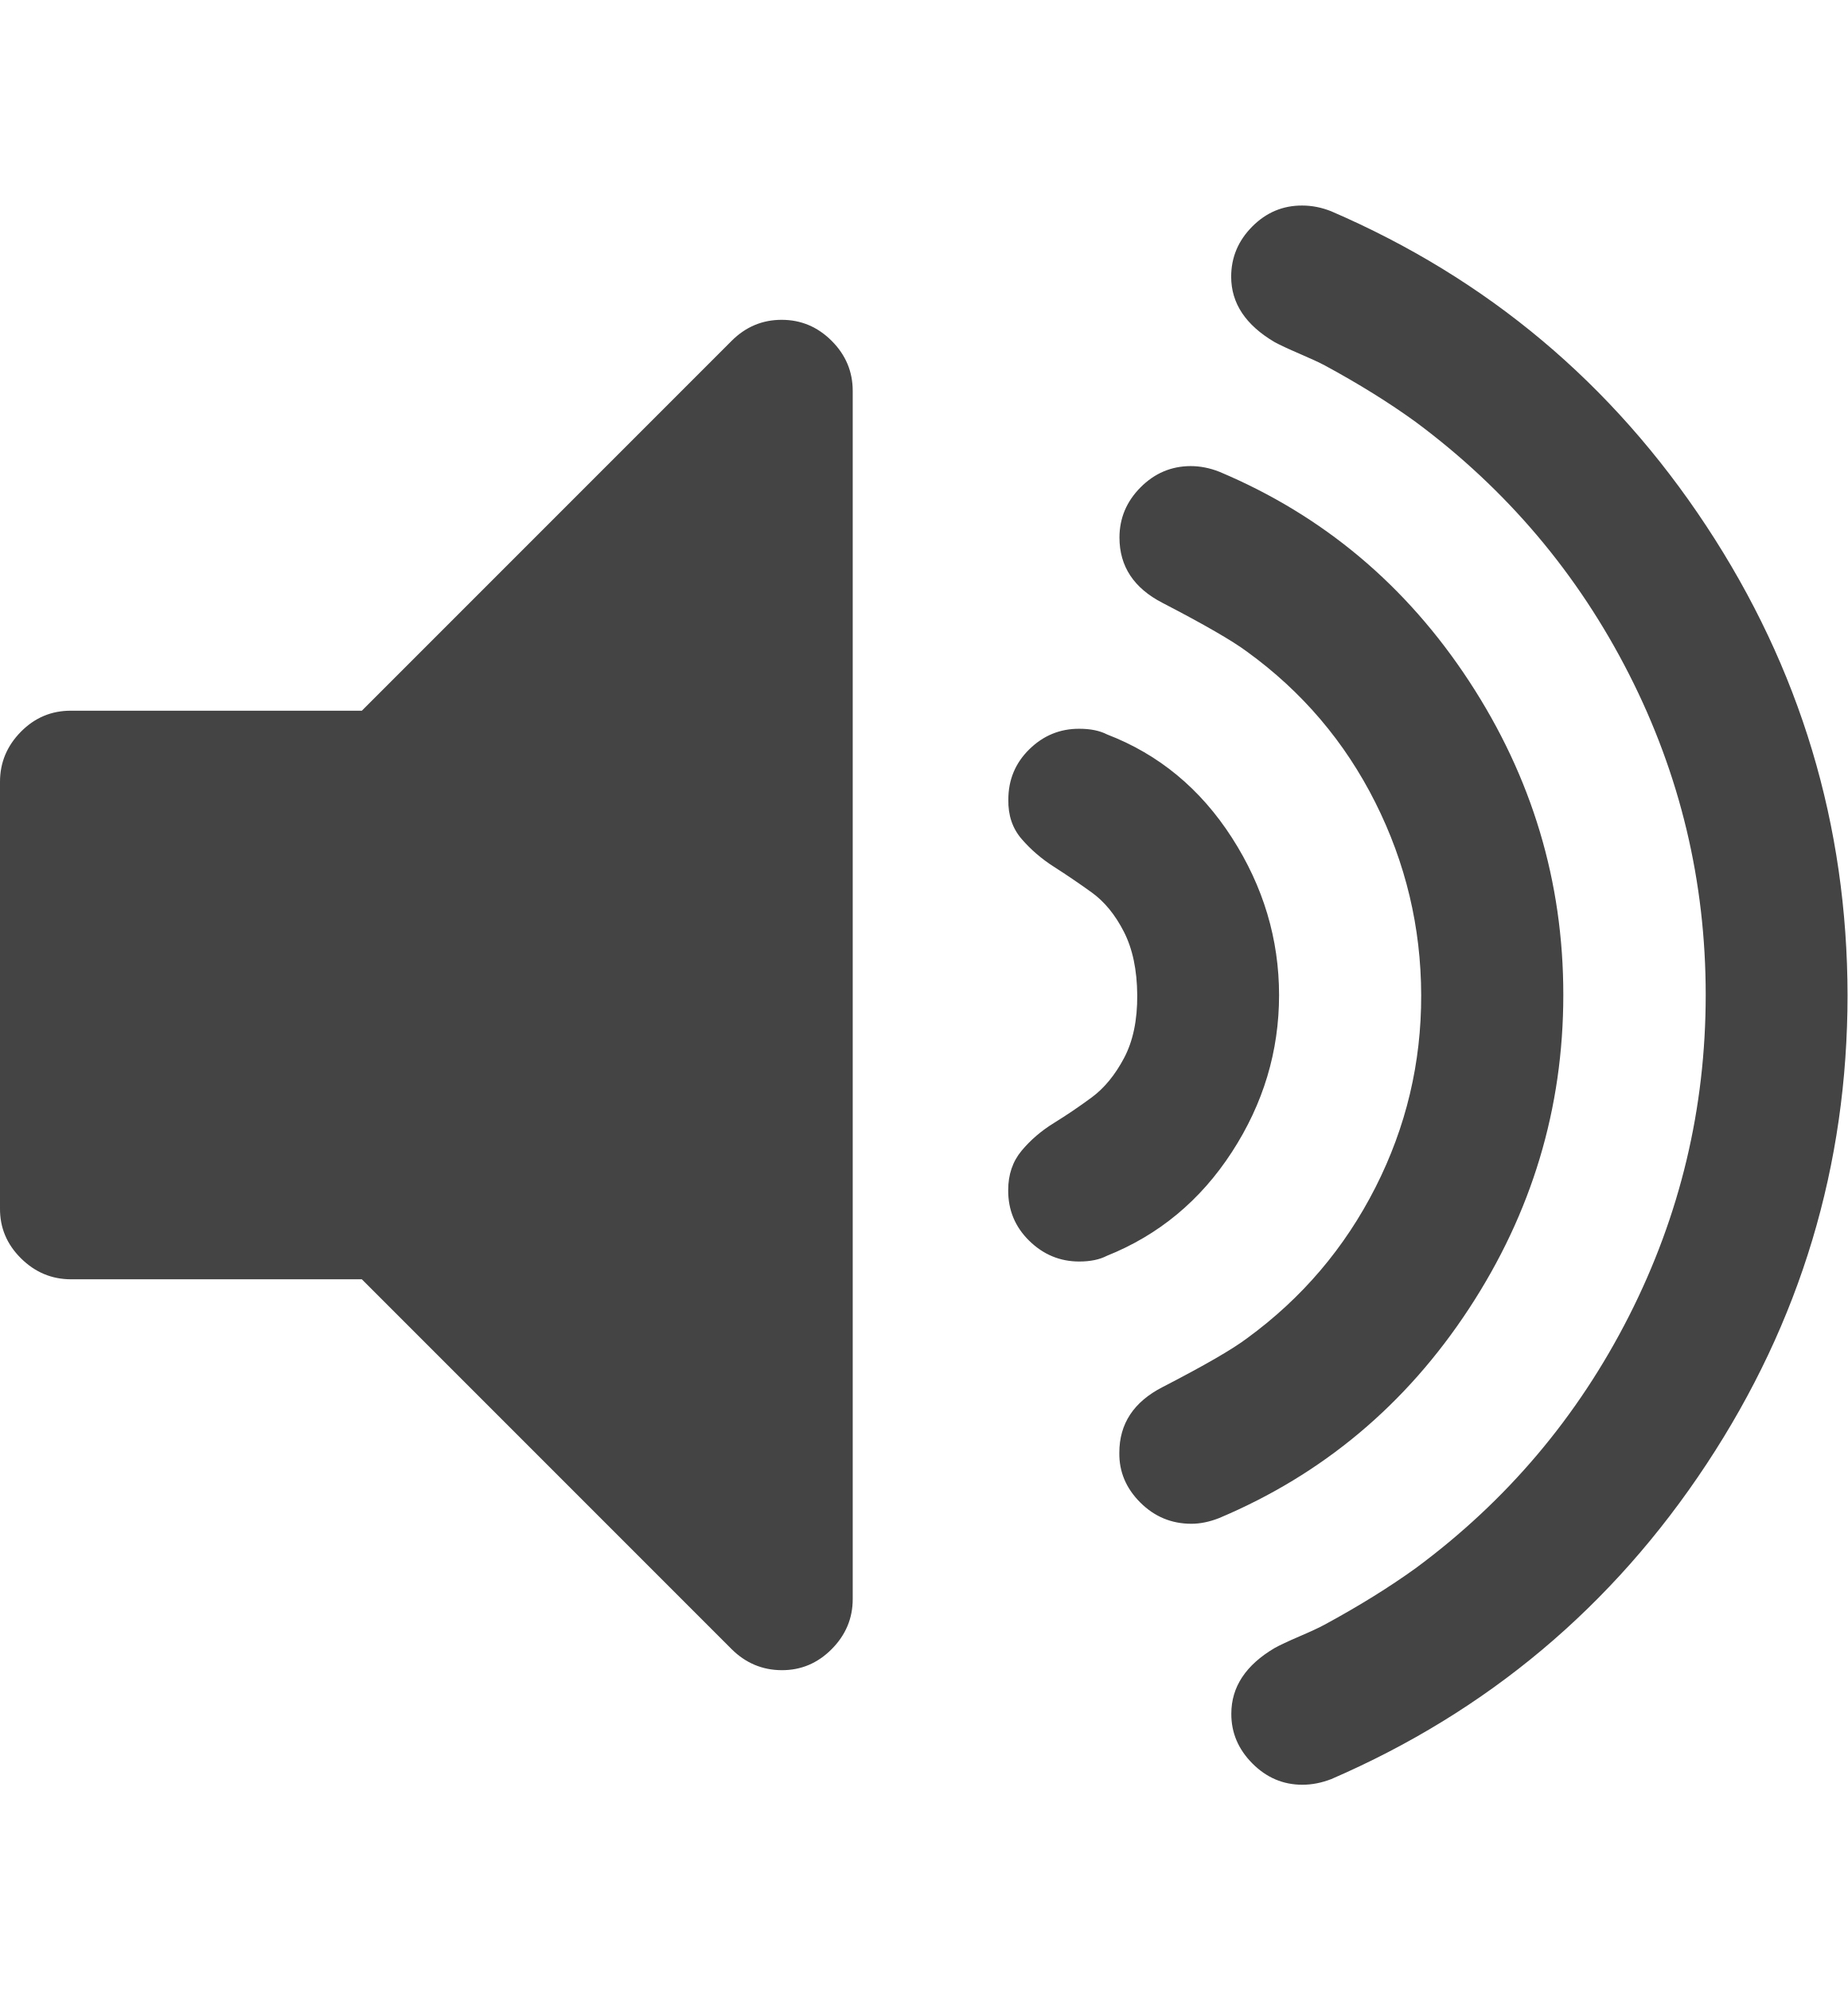
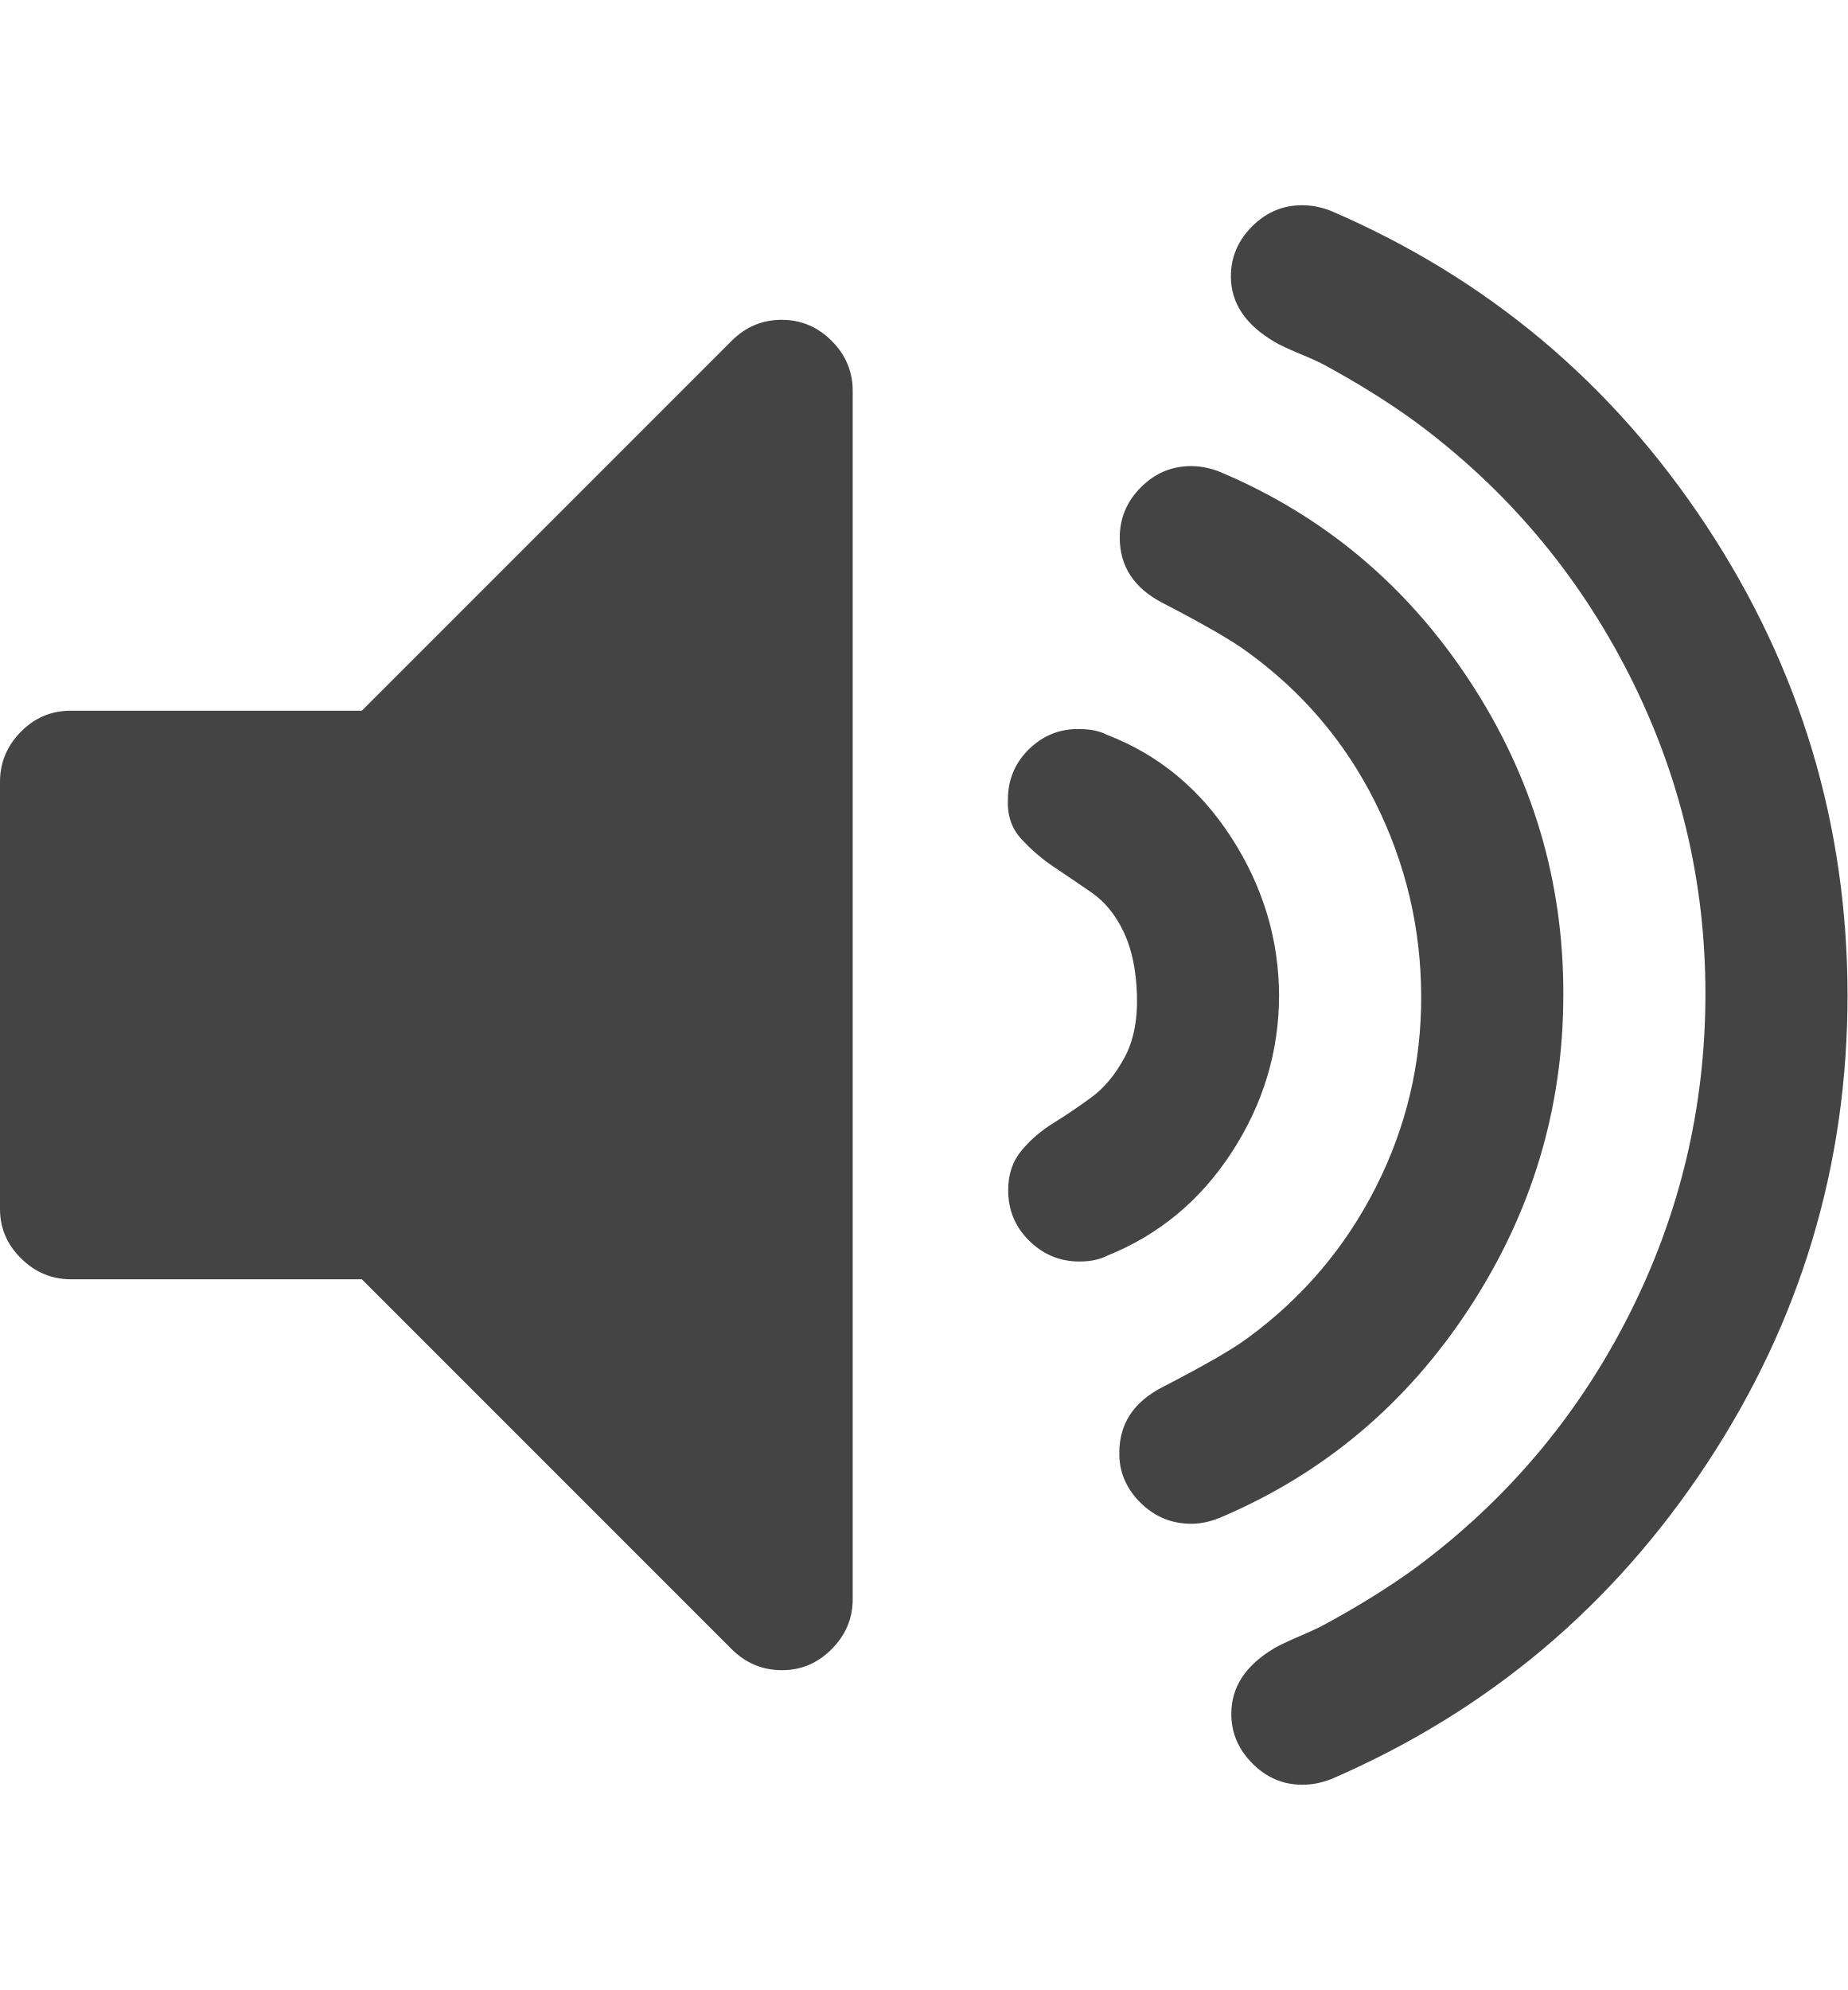
<svg xmlns="http://www.w3.org/2000/svg" width="13" height="14" viewBox="0 0 13 14">
-   <path fill="#444" d="M6 2.75v8.5q0 .203-.148.352t-.352.148-.352-.148L2.546 9H.5q-.204 0-.353-.148T0 8.5v-3q0-.203.147-.352T.5 5h2.046l2.602-2.602q.148-.148.352-.148t.352.148T6 2.75zM9 7q0 .594-.332 1.105t-.88.73q-.077.04-.194.04-.203 0-.352-.146t-.148-.356q0-.164.094-.277t.227-.195.266-.18.228-.277T8.002 7t-.094-.445-.227-.277-.265-.18-.227-.195-.094-.277q0-.21.148-.355t.352-.144q.117 0 .195.04.546.21.878.726T9 7.002zm2 0q0 1.195-.664 2.207T8.578 10.68q-.102.04-.195.04-.21 0-.36-.15t-.147-.35q0-.306.305-.462.44-.227.595-.344.578-.422.902-1.06T10 7t-.323-1.355-.902-1.06q-.156-.116-.594-.343-.304-.156-.304-.46 0-.204.148-.353t.352-.15q.102 0 .203.04 1.093.46 1.757 1.473T11 7zm2 0q0 1.797-.992 3.3t-2.64 2.216q-.103.04-.204.04-.203 0-.352-.15t-.148-.35q0-.282.305-.462.054-.03.175-.082t.176-.082q.36-.195.642-.398.96-.71 1.5-1.773t.54-2.26-.54-2.257-1.5-1.773q-.28-.203-.64-.398-.056-.03-.177-.082t-.176-.082q-.306-.18-.306-.46 0-.204.148-.353t.352-.148q.102 0 .203.04 1.648.71 2.64 2.214T13 7.003z" />
+   <path fill="#444" d="M6 2.75v8.5q0 .203-.148.352t-.352.148-.352-.148L2.546 9H.5q-.204 0-.353-.148T0 8.5v-3q0-.203.147-.352T.5 5h2.046l2.602-2.602q.148-.148.352-.148t.352.148T6 2.75zM9 7q0 .594-.332 1.105t-.88.73q-.077.04-.194.04-.203 0-.352-.146t-.148-.358q0-.164.094-.277t.227-.195.266-.18.23-.276T8 7t-.094-.445-.227-.277-.265-.18-.227-.195-.095-.277q0-.21.148-.355t.353-.142q.117 0 .195.04.546.21.878.726T9 7.004zm2 0q0 1.195-.664 2.207T8.578 10.68q-.102.04-.195.04-.21 0-.36-.15t-.147-.35q0-.306.305-.462.44-.227.597-.344.578-.422.902-1.06T10 7t-.323-1.355-.902-1.06q-.156-.116-.594-.343-.302-.156-.302-.46 0-.204.148-.353t.352-.15q.102 0 .203.04 1.094.46 1.758 1.47T11 7zm2 0q0 1.797-.992 3.3t-2.64 2.216q-.103.04-.204.04-.203 0-.352-.15t-.148-.35q0-.282.305-.462.052-.03.173-.082t.176-.082q.36-.195.64-.398.96-.71 1.5-1.773T12 7t-.54-2.26-1.5-1.772q-.28-.204-.64-.4-.055-.03-.176-.08t-.176-.083q-.307-.18-.307-.46 0-.204.15-.353t.352-.148q.102 0 .203.04 1.648.71 2.64 2.214T13 7.003z" />
</svg>
